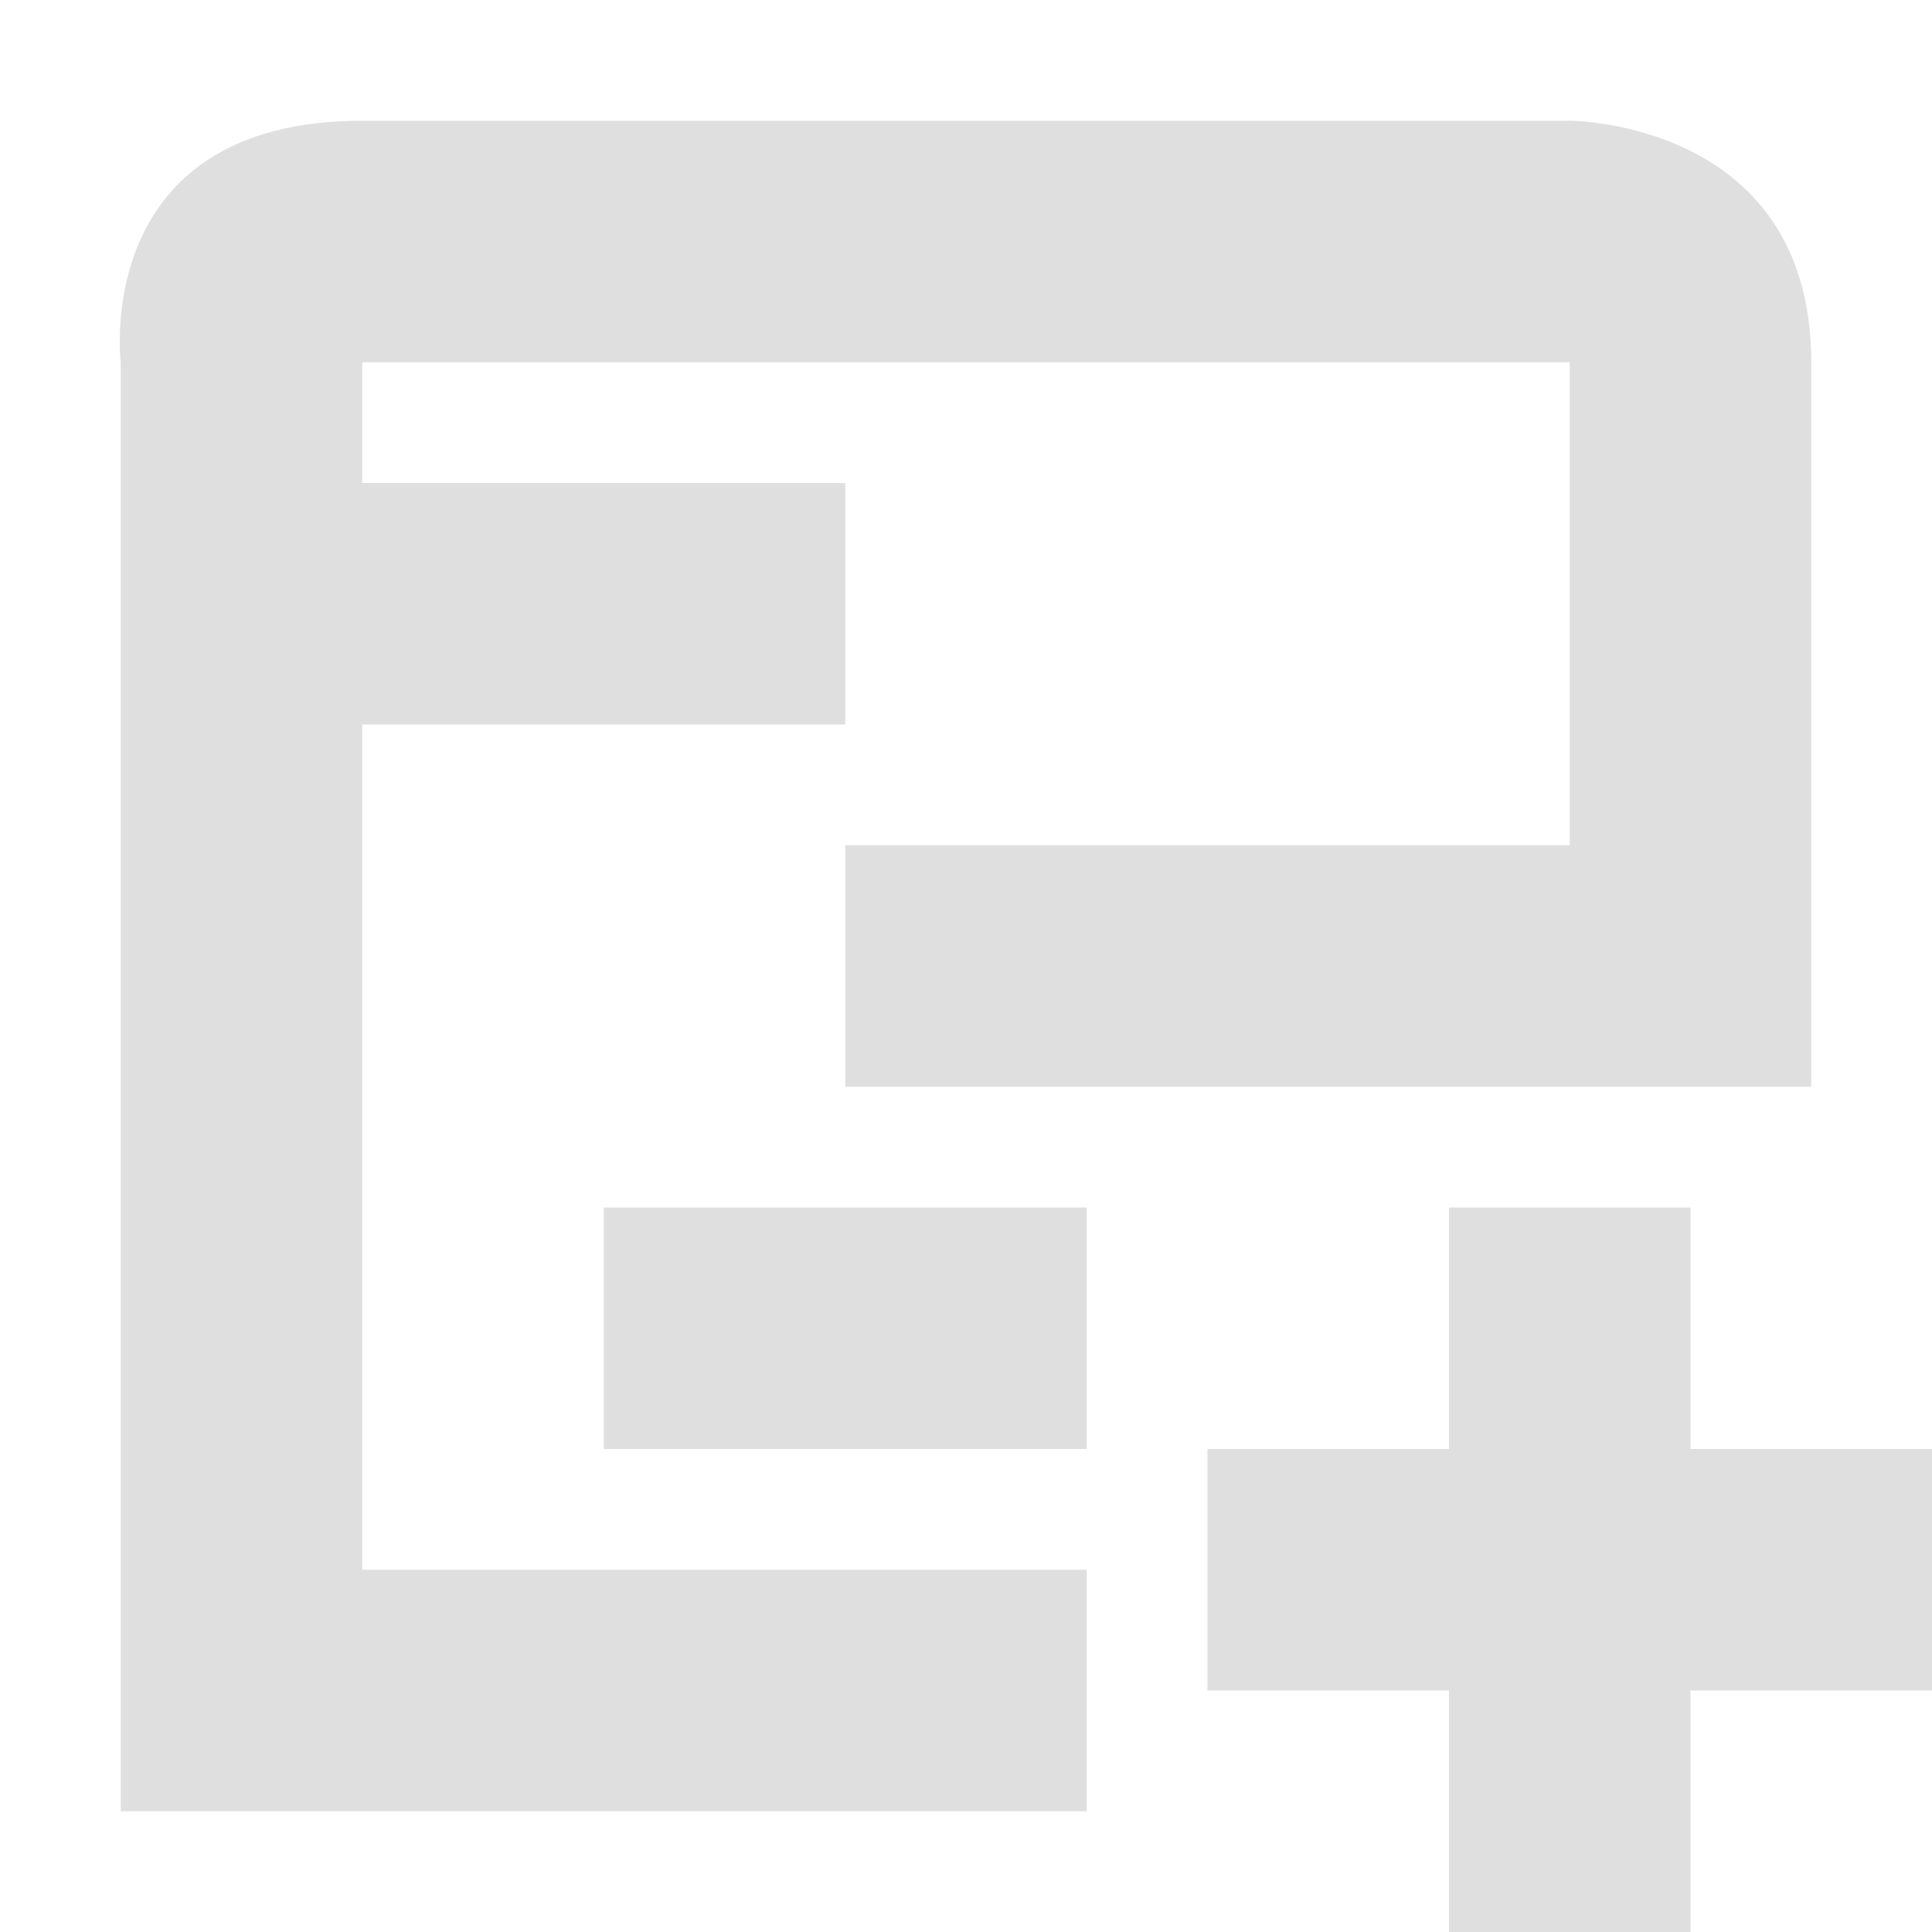
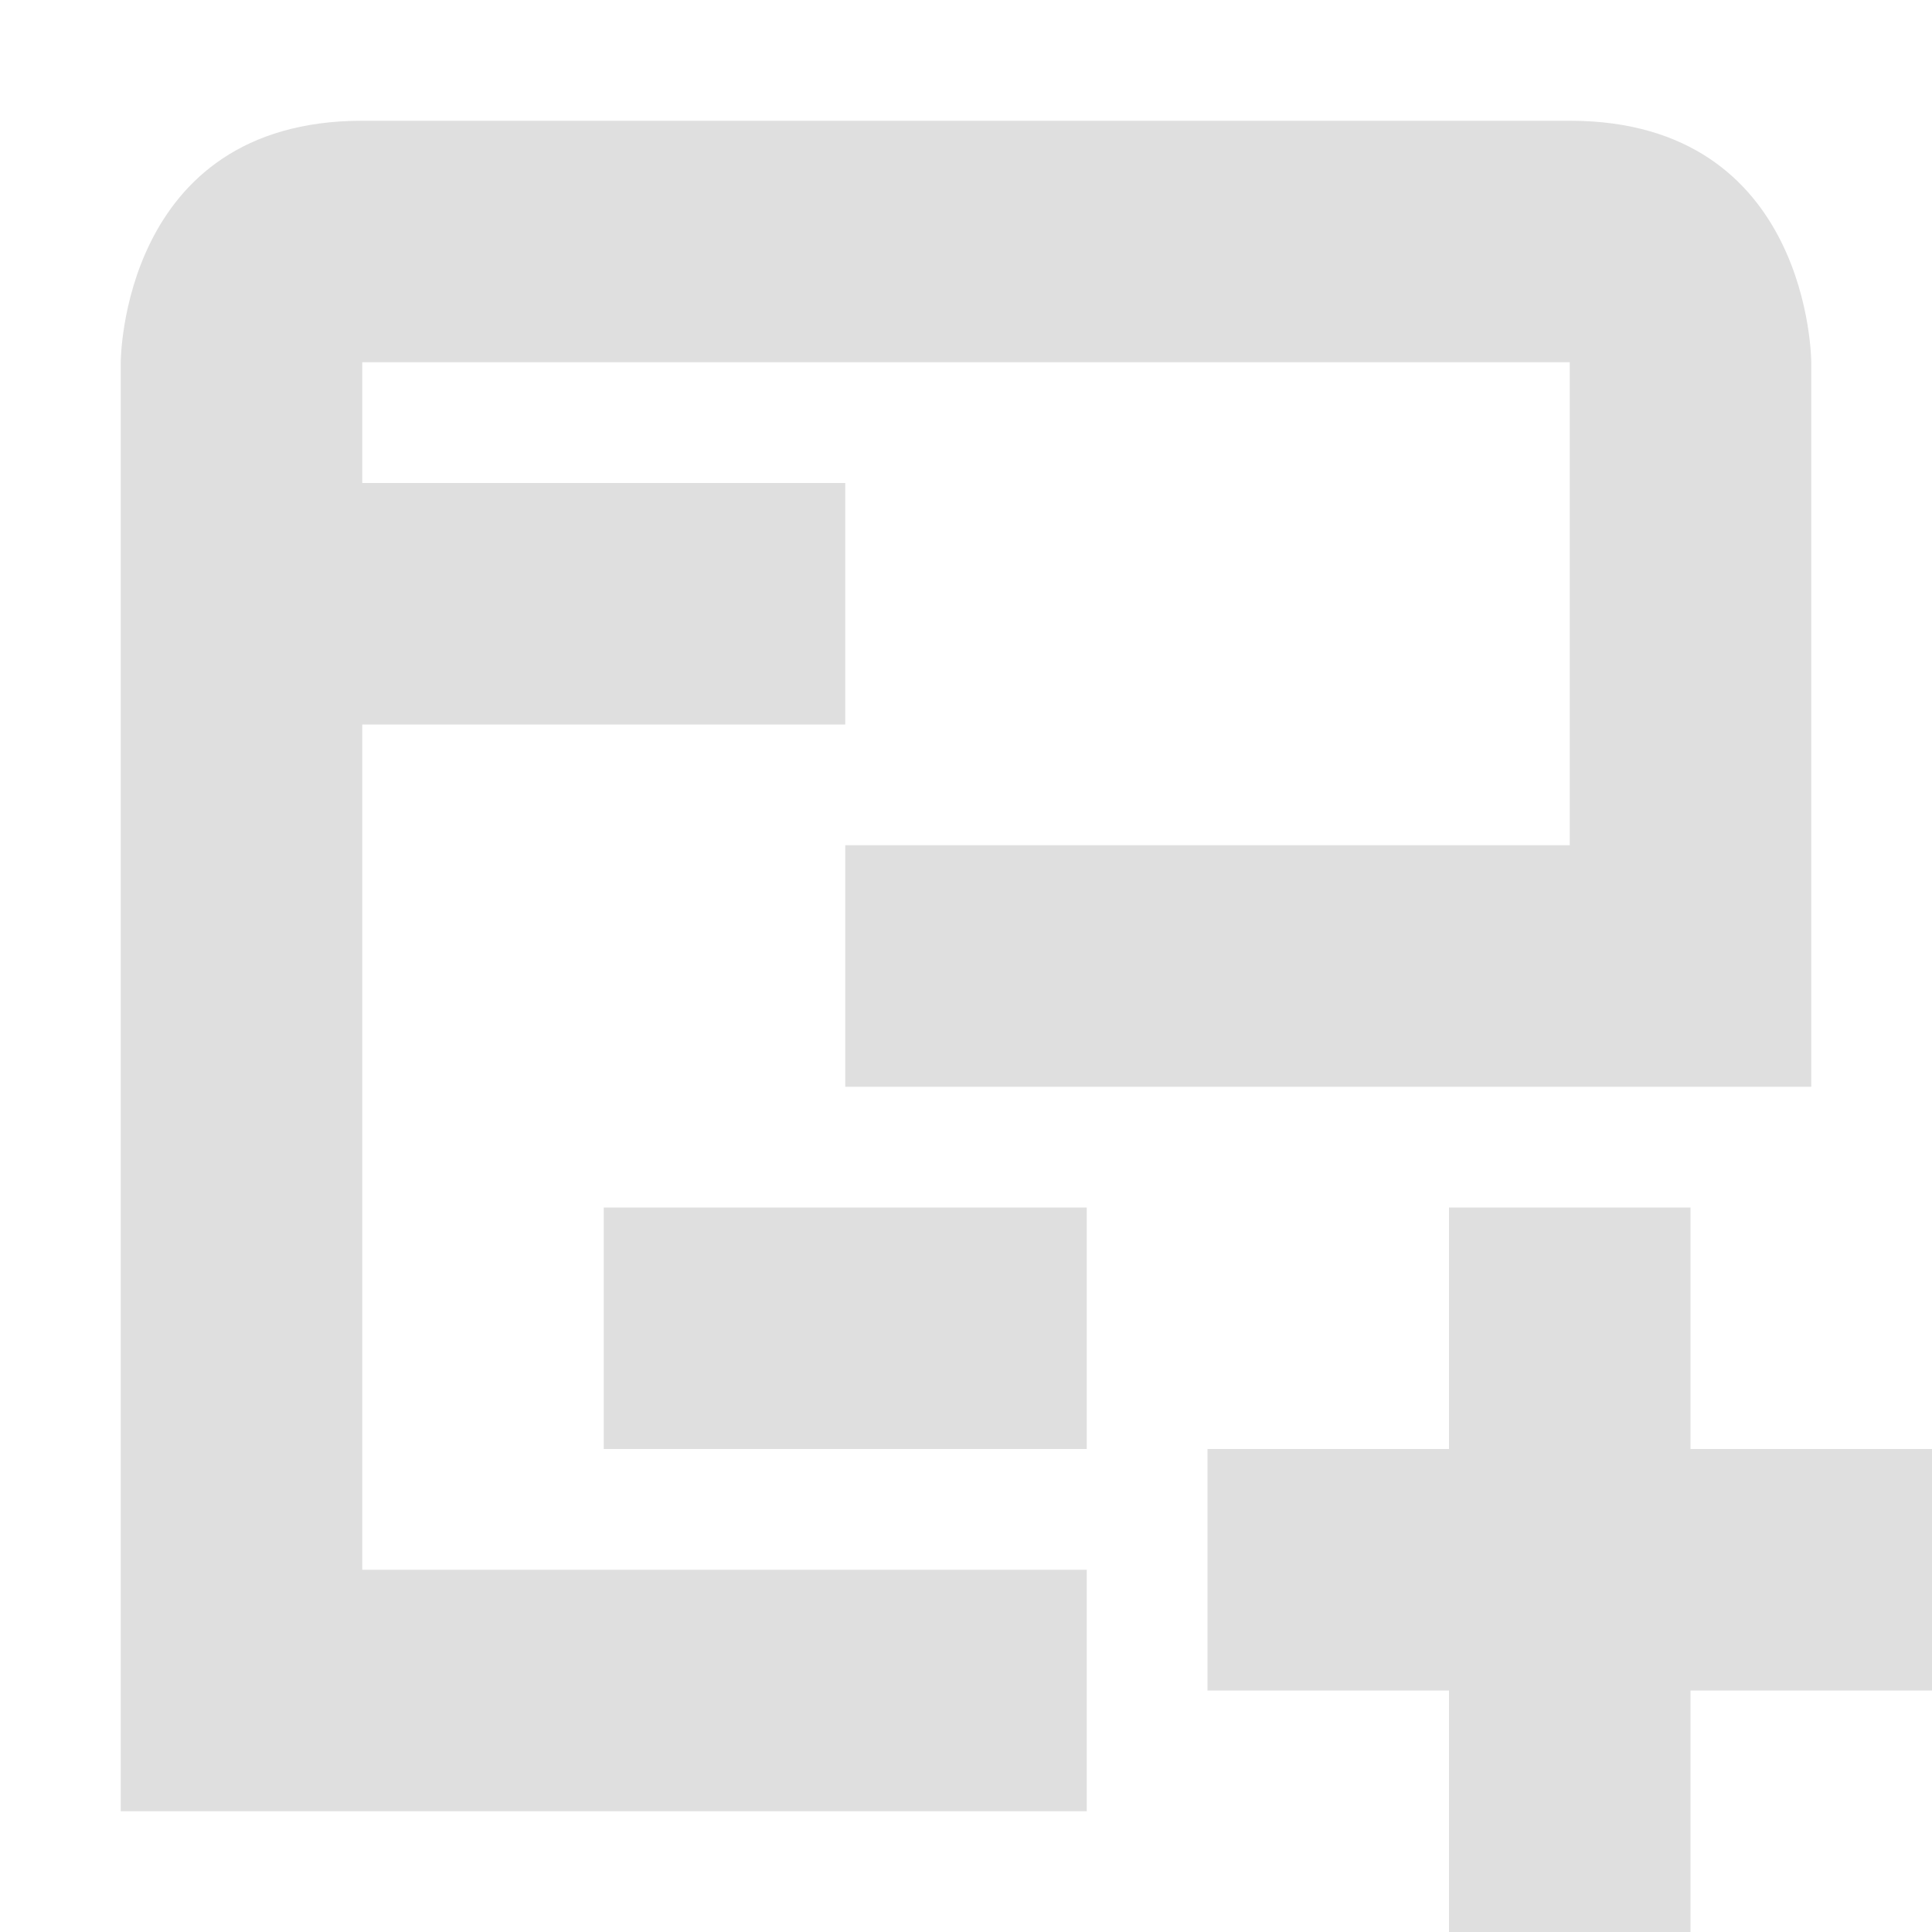
- <svg xmlns="http://www.w3.org/2000/svg" width="16" height="16" viewBox="0 0 16 16">
+ <svg xmlns="http://www.w3.org/2000/svg" width="16" height="16" version="1.1">
  <defs>
    <style id="current-color-scheme" type="text/css">
   .ColorScheme-Text { color:#dfdfdf; } .ColorScheme-Highlight { color:#4285f4; }
  </style>
  </defs>
-   <path style="fill:currentColor" class="ColorScheme-Text" d="M 3 1 C 0.75 1 1 3 1 3 L 1 15 L 9 15 L 9 13 L 3 13 L 3 6 L 7 6 L 7 4 L 3 4 L 3 3 L 13 3 L 13 7 L 7 7 L 7 9 L 15 9 L 15 3 C 15 1 13 1 13 1 L 3 1 z M 5 10 L 5 12 L 9 12 L 9 10 L 5 10 z M 12 10 L 12 12 L 10 12 L 10 14 L 12 14 L 12 16 L 14 16 L 14 14 L 16 14 L 16 12 L 14 12 L 14 10 L 12 10 z" />
+   <path style="fill:currentColor" class="ColorScheme-Text" d="M 3,1 C 1,1 1,3 1,3 V 15 H 9 V 13 H 3 V 6 H 7 V 4 H 3 V 3 H 13 V 7 H 7 V 9 H 15 V 3 C 15,3 15,1 13,1 Z M 5,10 V 12 H 9 V 10 Z M 12,10 V 12 H 10 V 14 H 12 V 16 H 14 V 14 H 16 V 12 H 14 V 10 Z" />
</svg>
